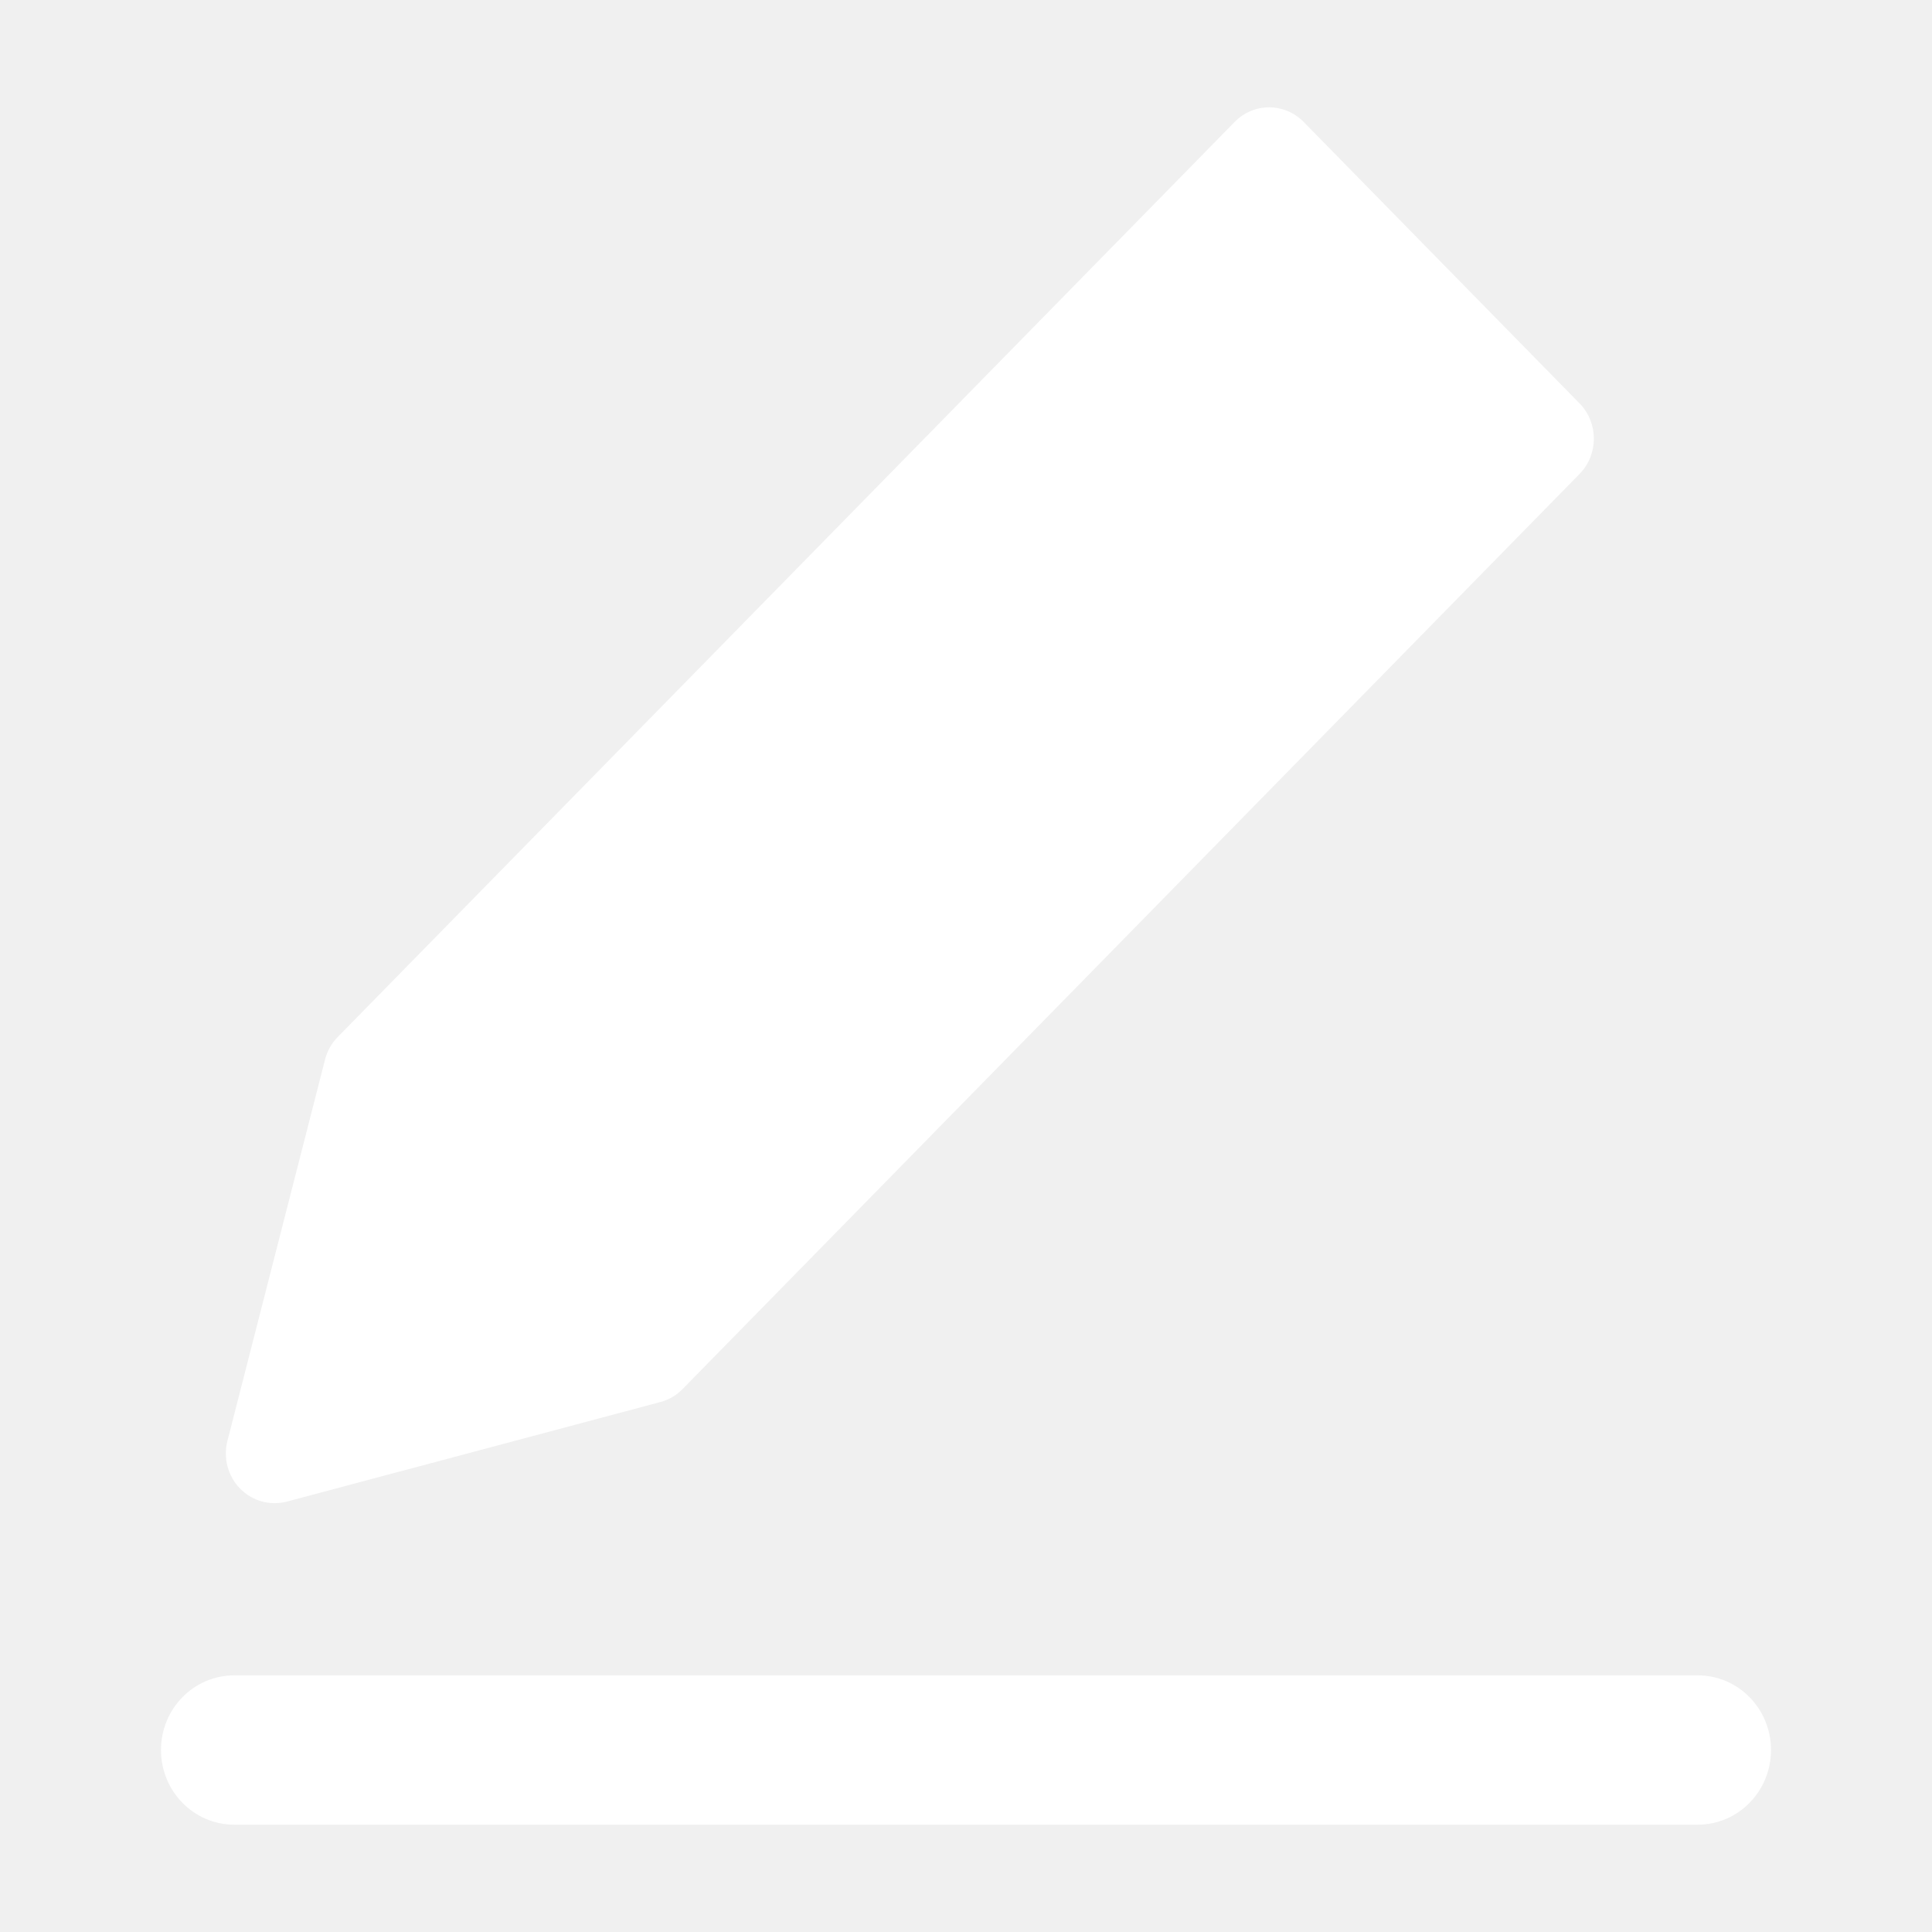
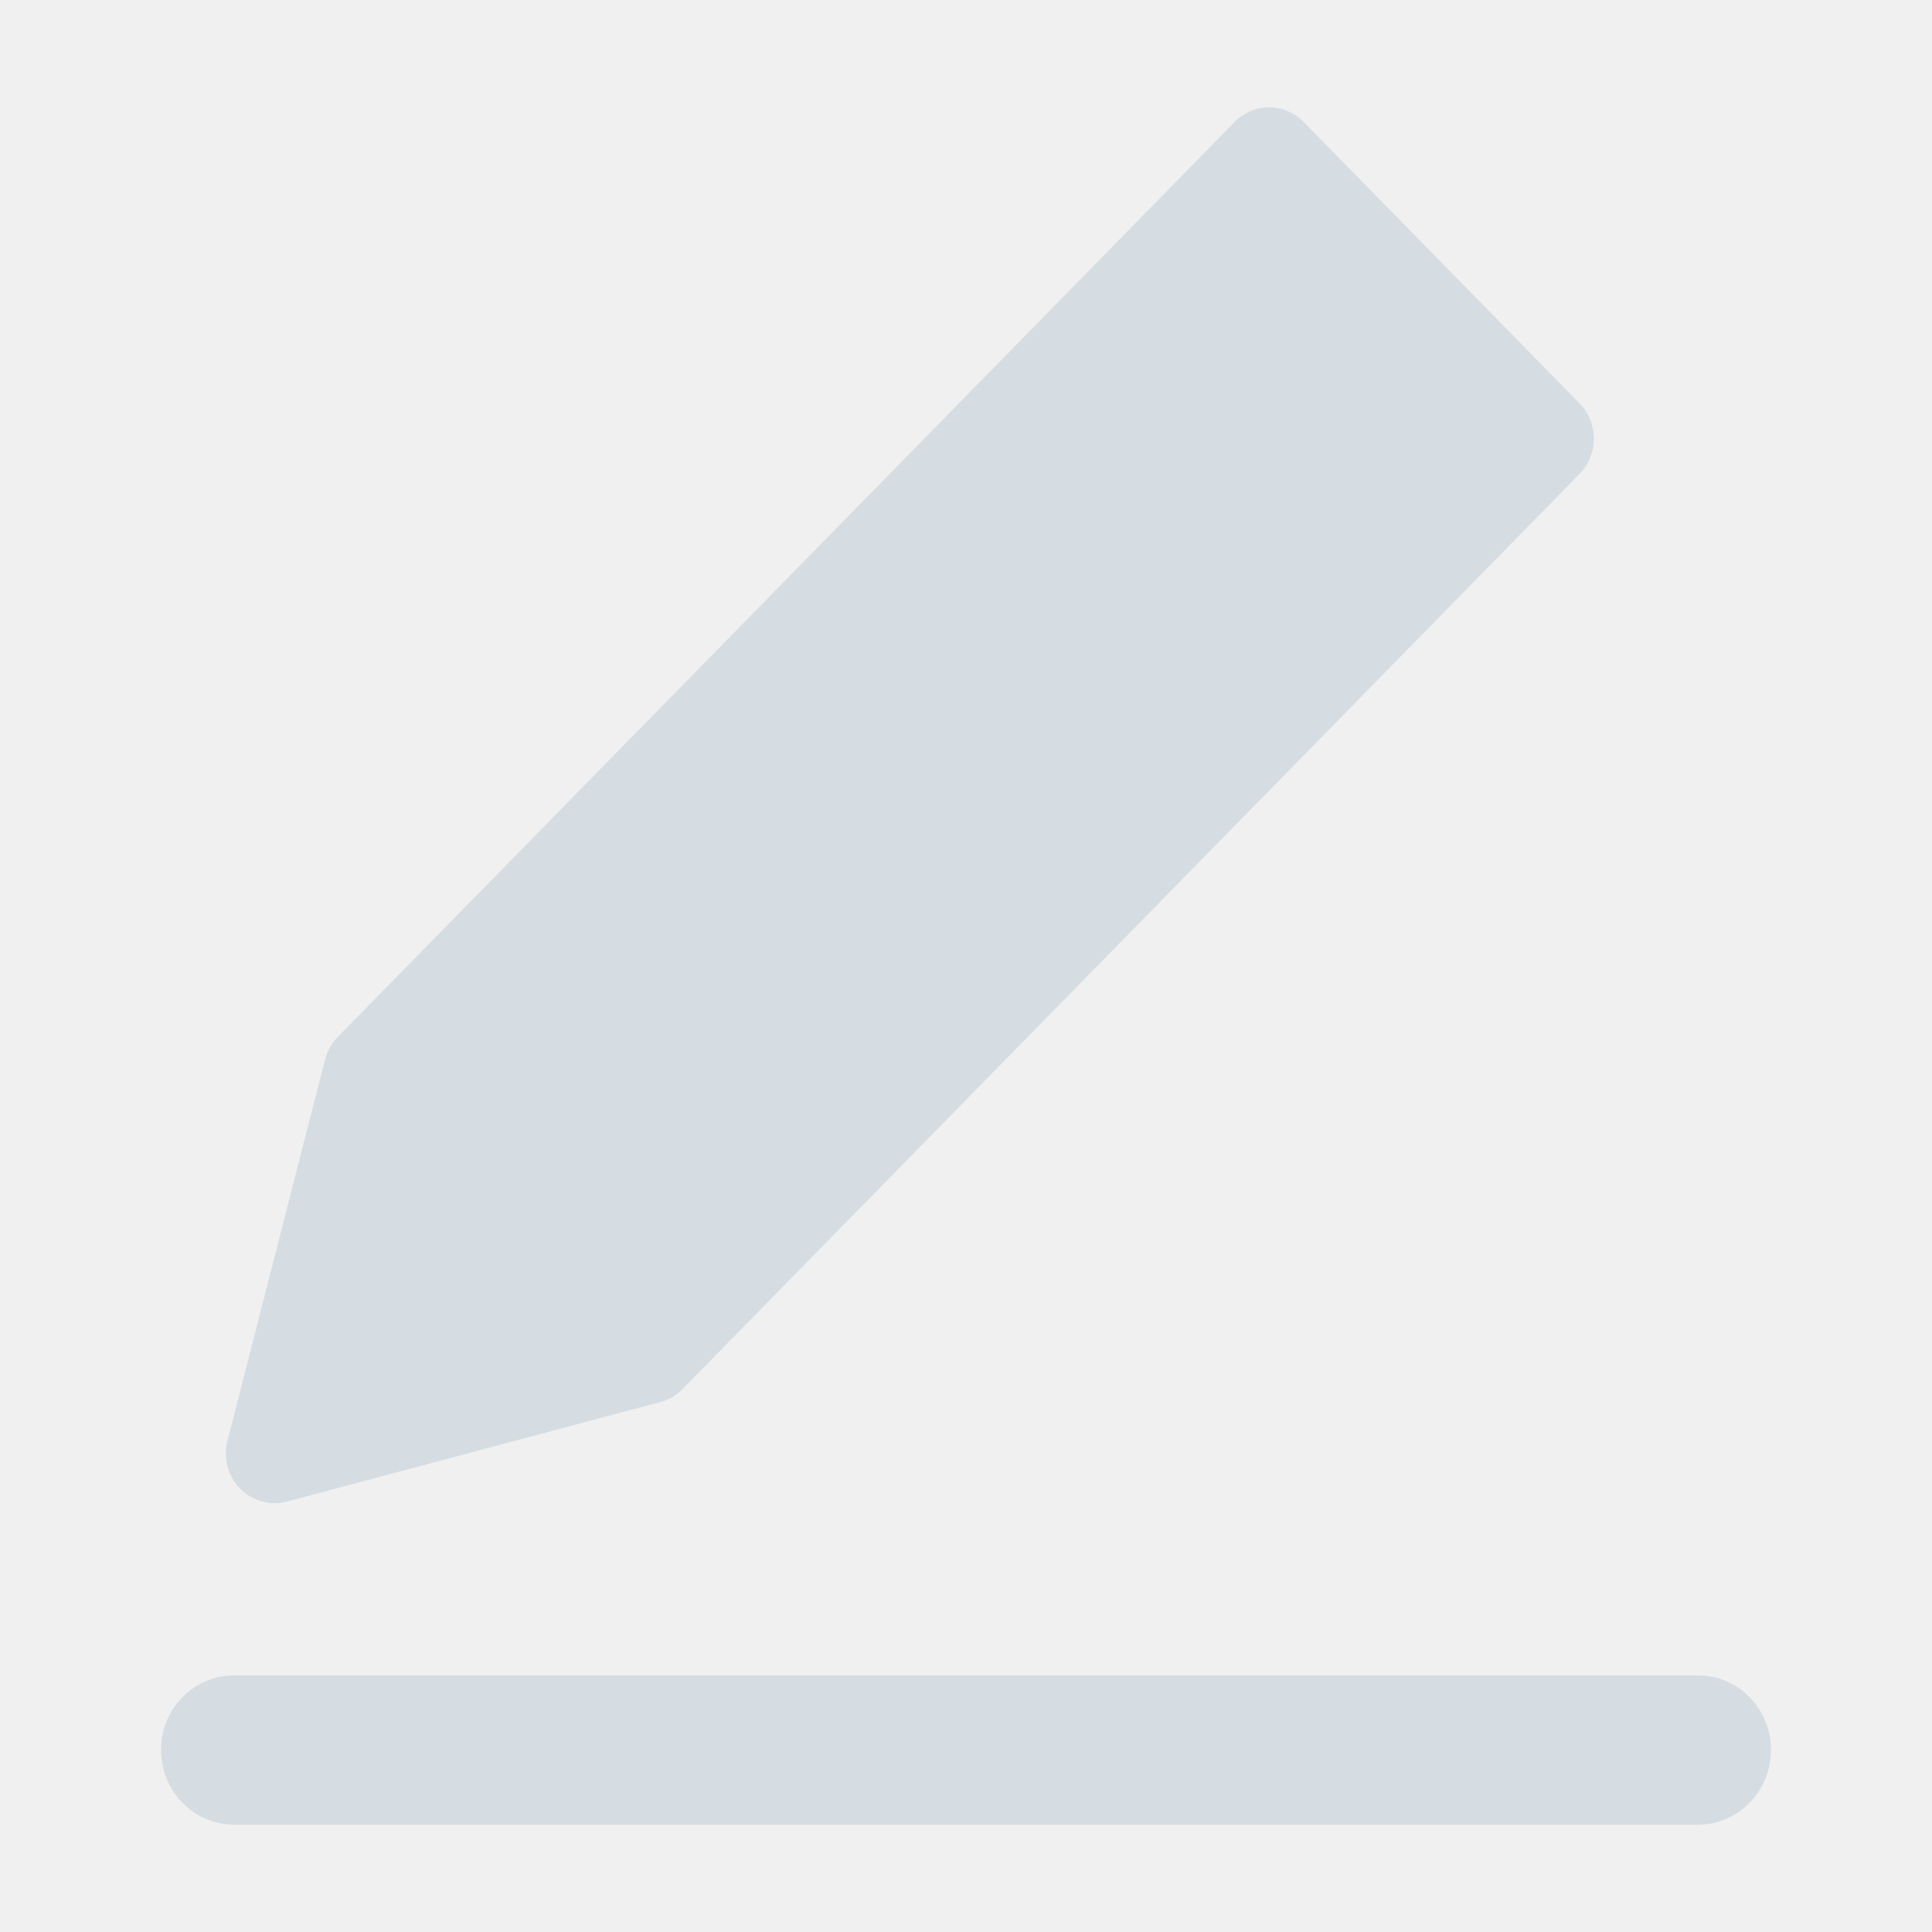
<svg xmlns="http://www.w3.org/2000/svg" width="current" height="current" viewBox="0 0 18 18" fill="none">
-   <path d="M11.824 1C11.945 1 12.06 1.049 12.146 1.136L14.717 3.759C14.894 3.94 14.894 4.234 14.717 4.415L6.36 12.941C6.303 13 6.232 13.041 6.154 13.062L2.673 13.99C2.517 14.031 2.351 13.985 2.237 13.869C2.123 13.753 2.078 13.583 2.119 13.424L3.028 9.873C3.048 9.793 3.089 9.72 3.146 9.662L11.503 1.136C11.588 1.049 11.704 1 11.824 1Z" fill="white" />
-   <path d="M2.182 15.609C1.805 15.609 1.5 15.92 1.5 16.304C1.5 16.689 1.805 17 2.182 17H15.818C16.195 17 16.5 16.689 16.5 16.304C16.5 15.92 16.195 15.609 15.818 15.609H2.182Z" fill="white" />
+   <path d="M11.824 1C11.945 1 12.06 1.049 12.146 1.136L14.717 3.759C14.894 3.94 14.894 4.234 14.717 4.415L6.36 12.941C6.303 13 6.232 13.041 6.154 13.062L2.673 13.99C2.517 14.031 2.351 13.985 2.237 13.869C2.123 13.753 2.078 13.583 2.119 13.424L3.028 9.873C3.048 9.793 3.089 9.72 3.146 9.662L11.503 1.136C11.588 1.049 11.704 1 11.824 1Z" fill="#D5DDE2" />
+   <path d="M2.182 15.609C1.805 15.609 1.5 15.92 1.5 16.304C1.5 16.689 1.805 17 2.182 17H15.818C16.195 17 16.5 16.689 16.5 16.304C16.5 15.92 16.195 15.609 15.818 15.609H2.182Z" fill="#D5DDE2" />
</svg>
